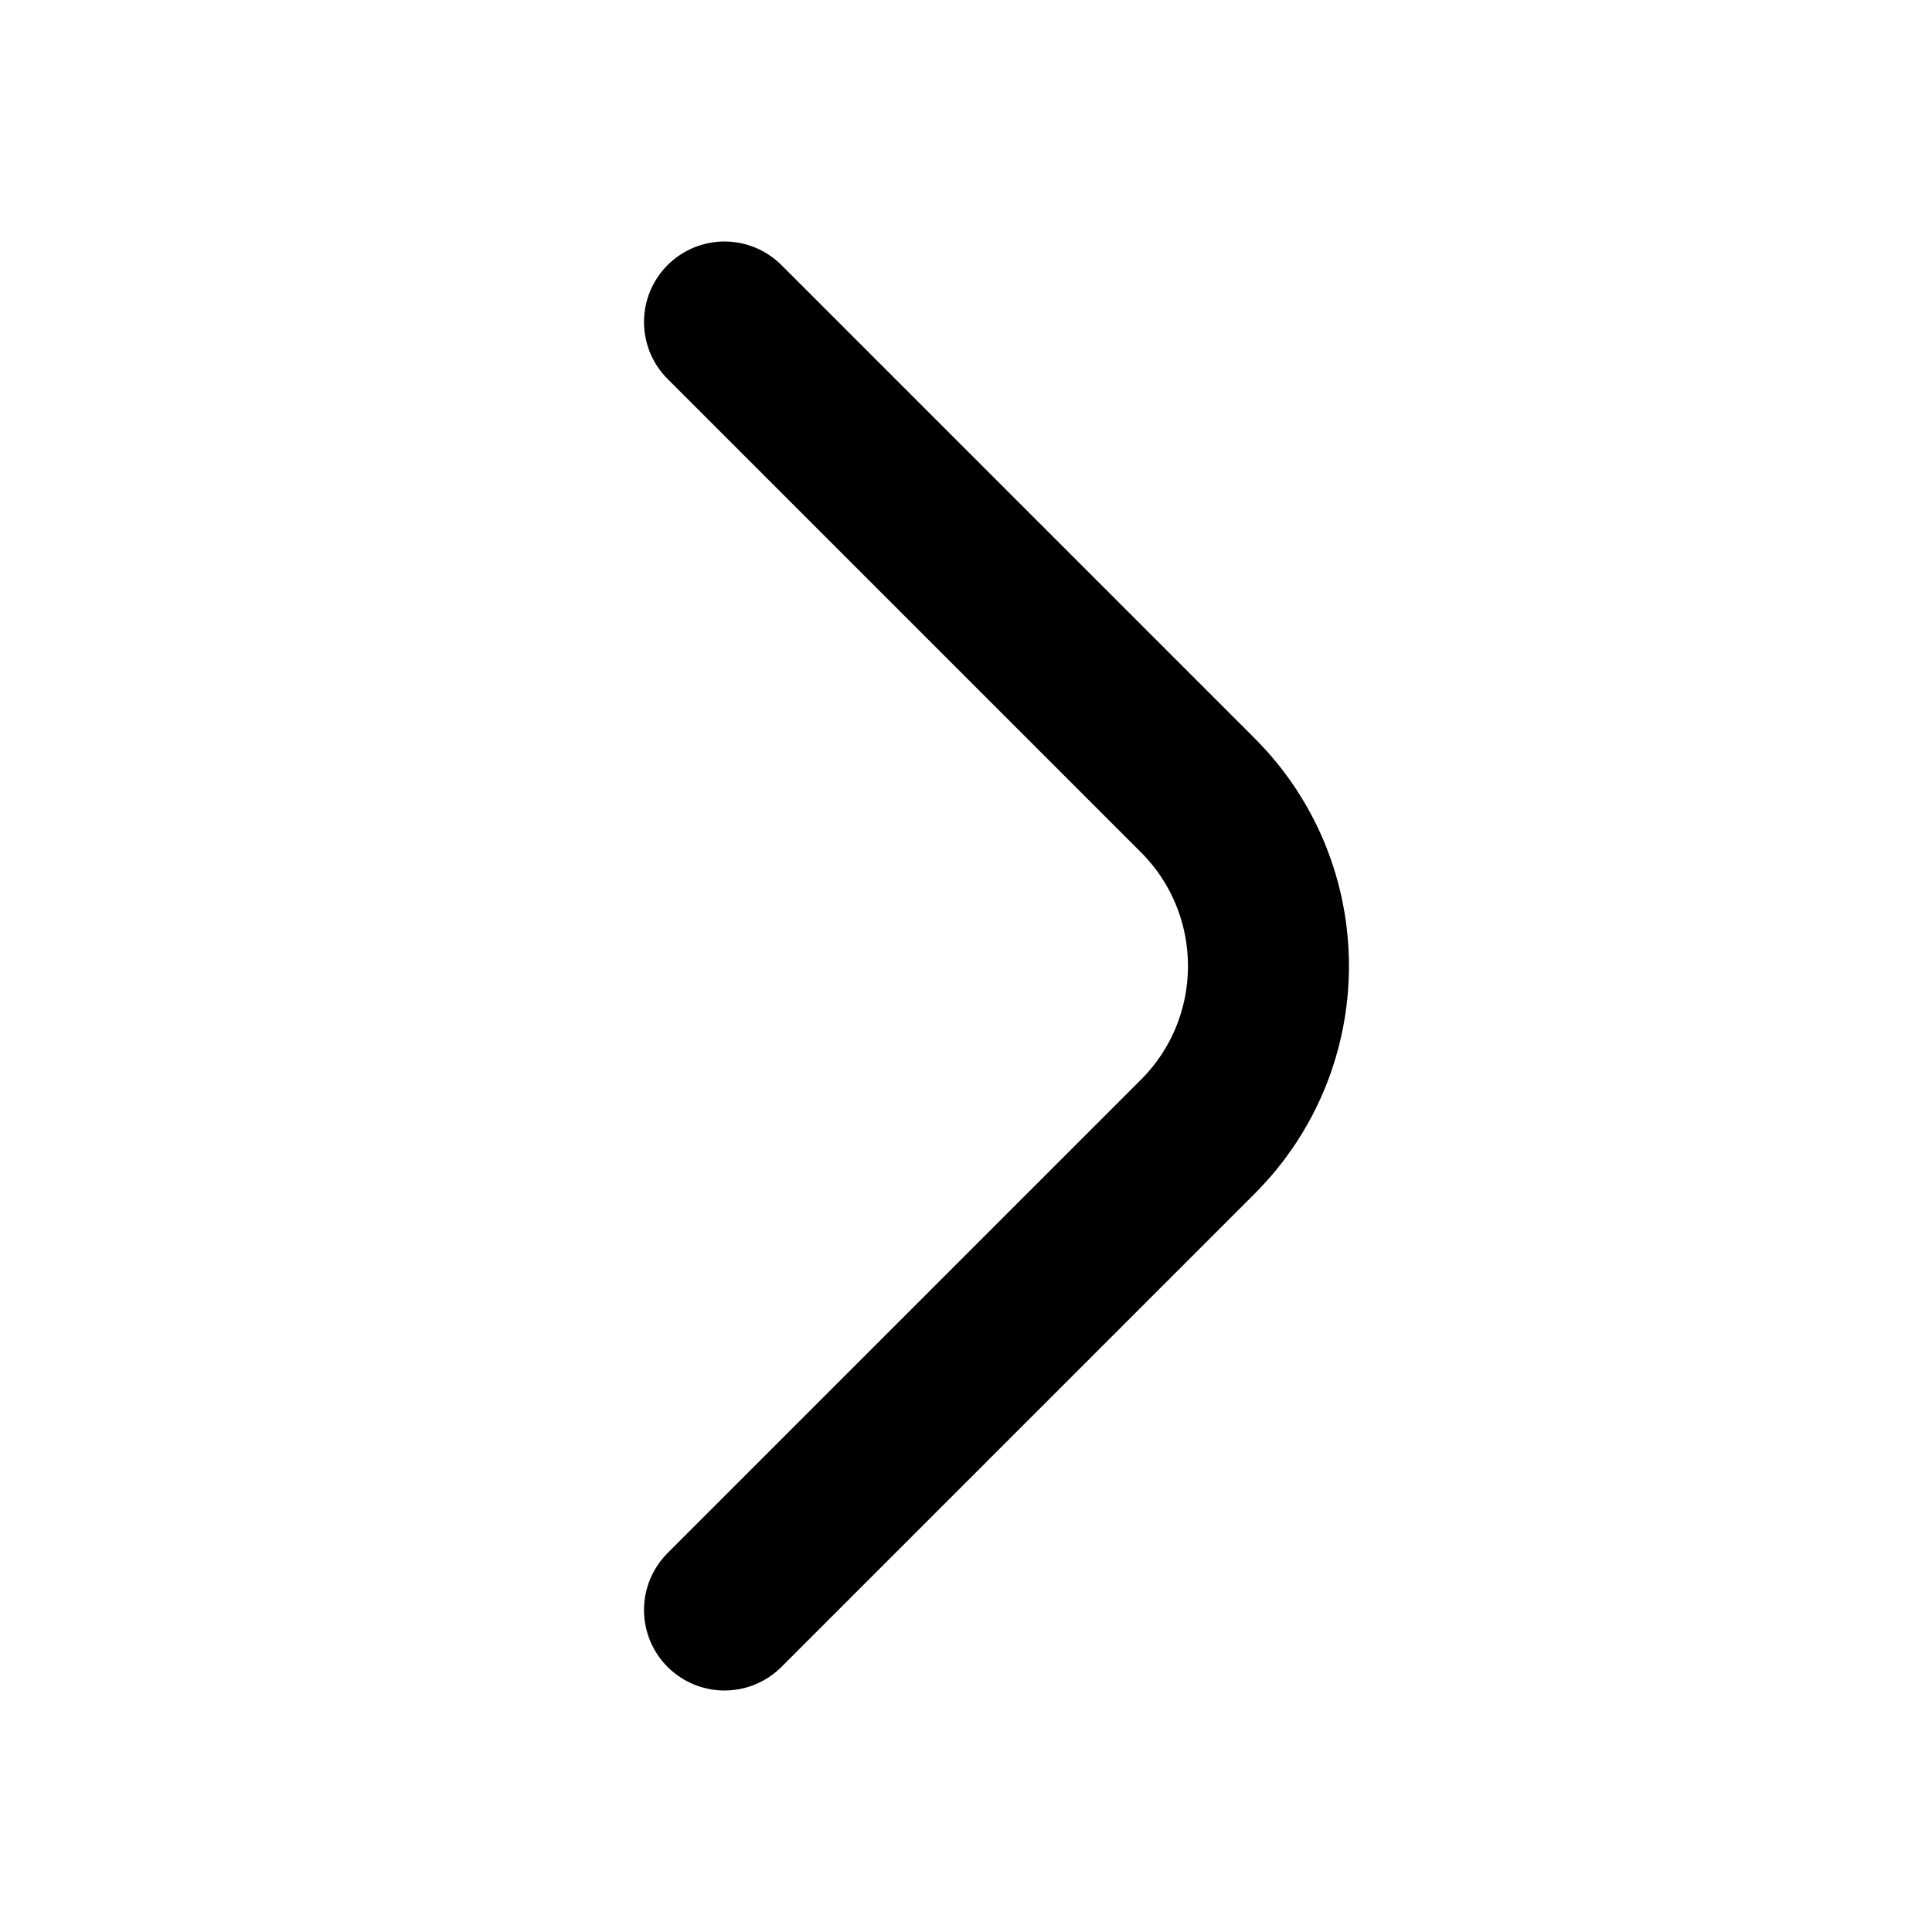
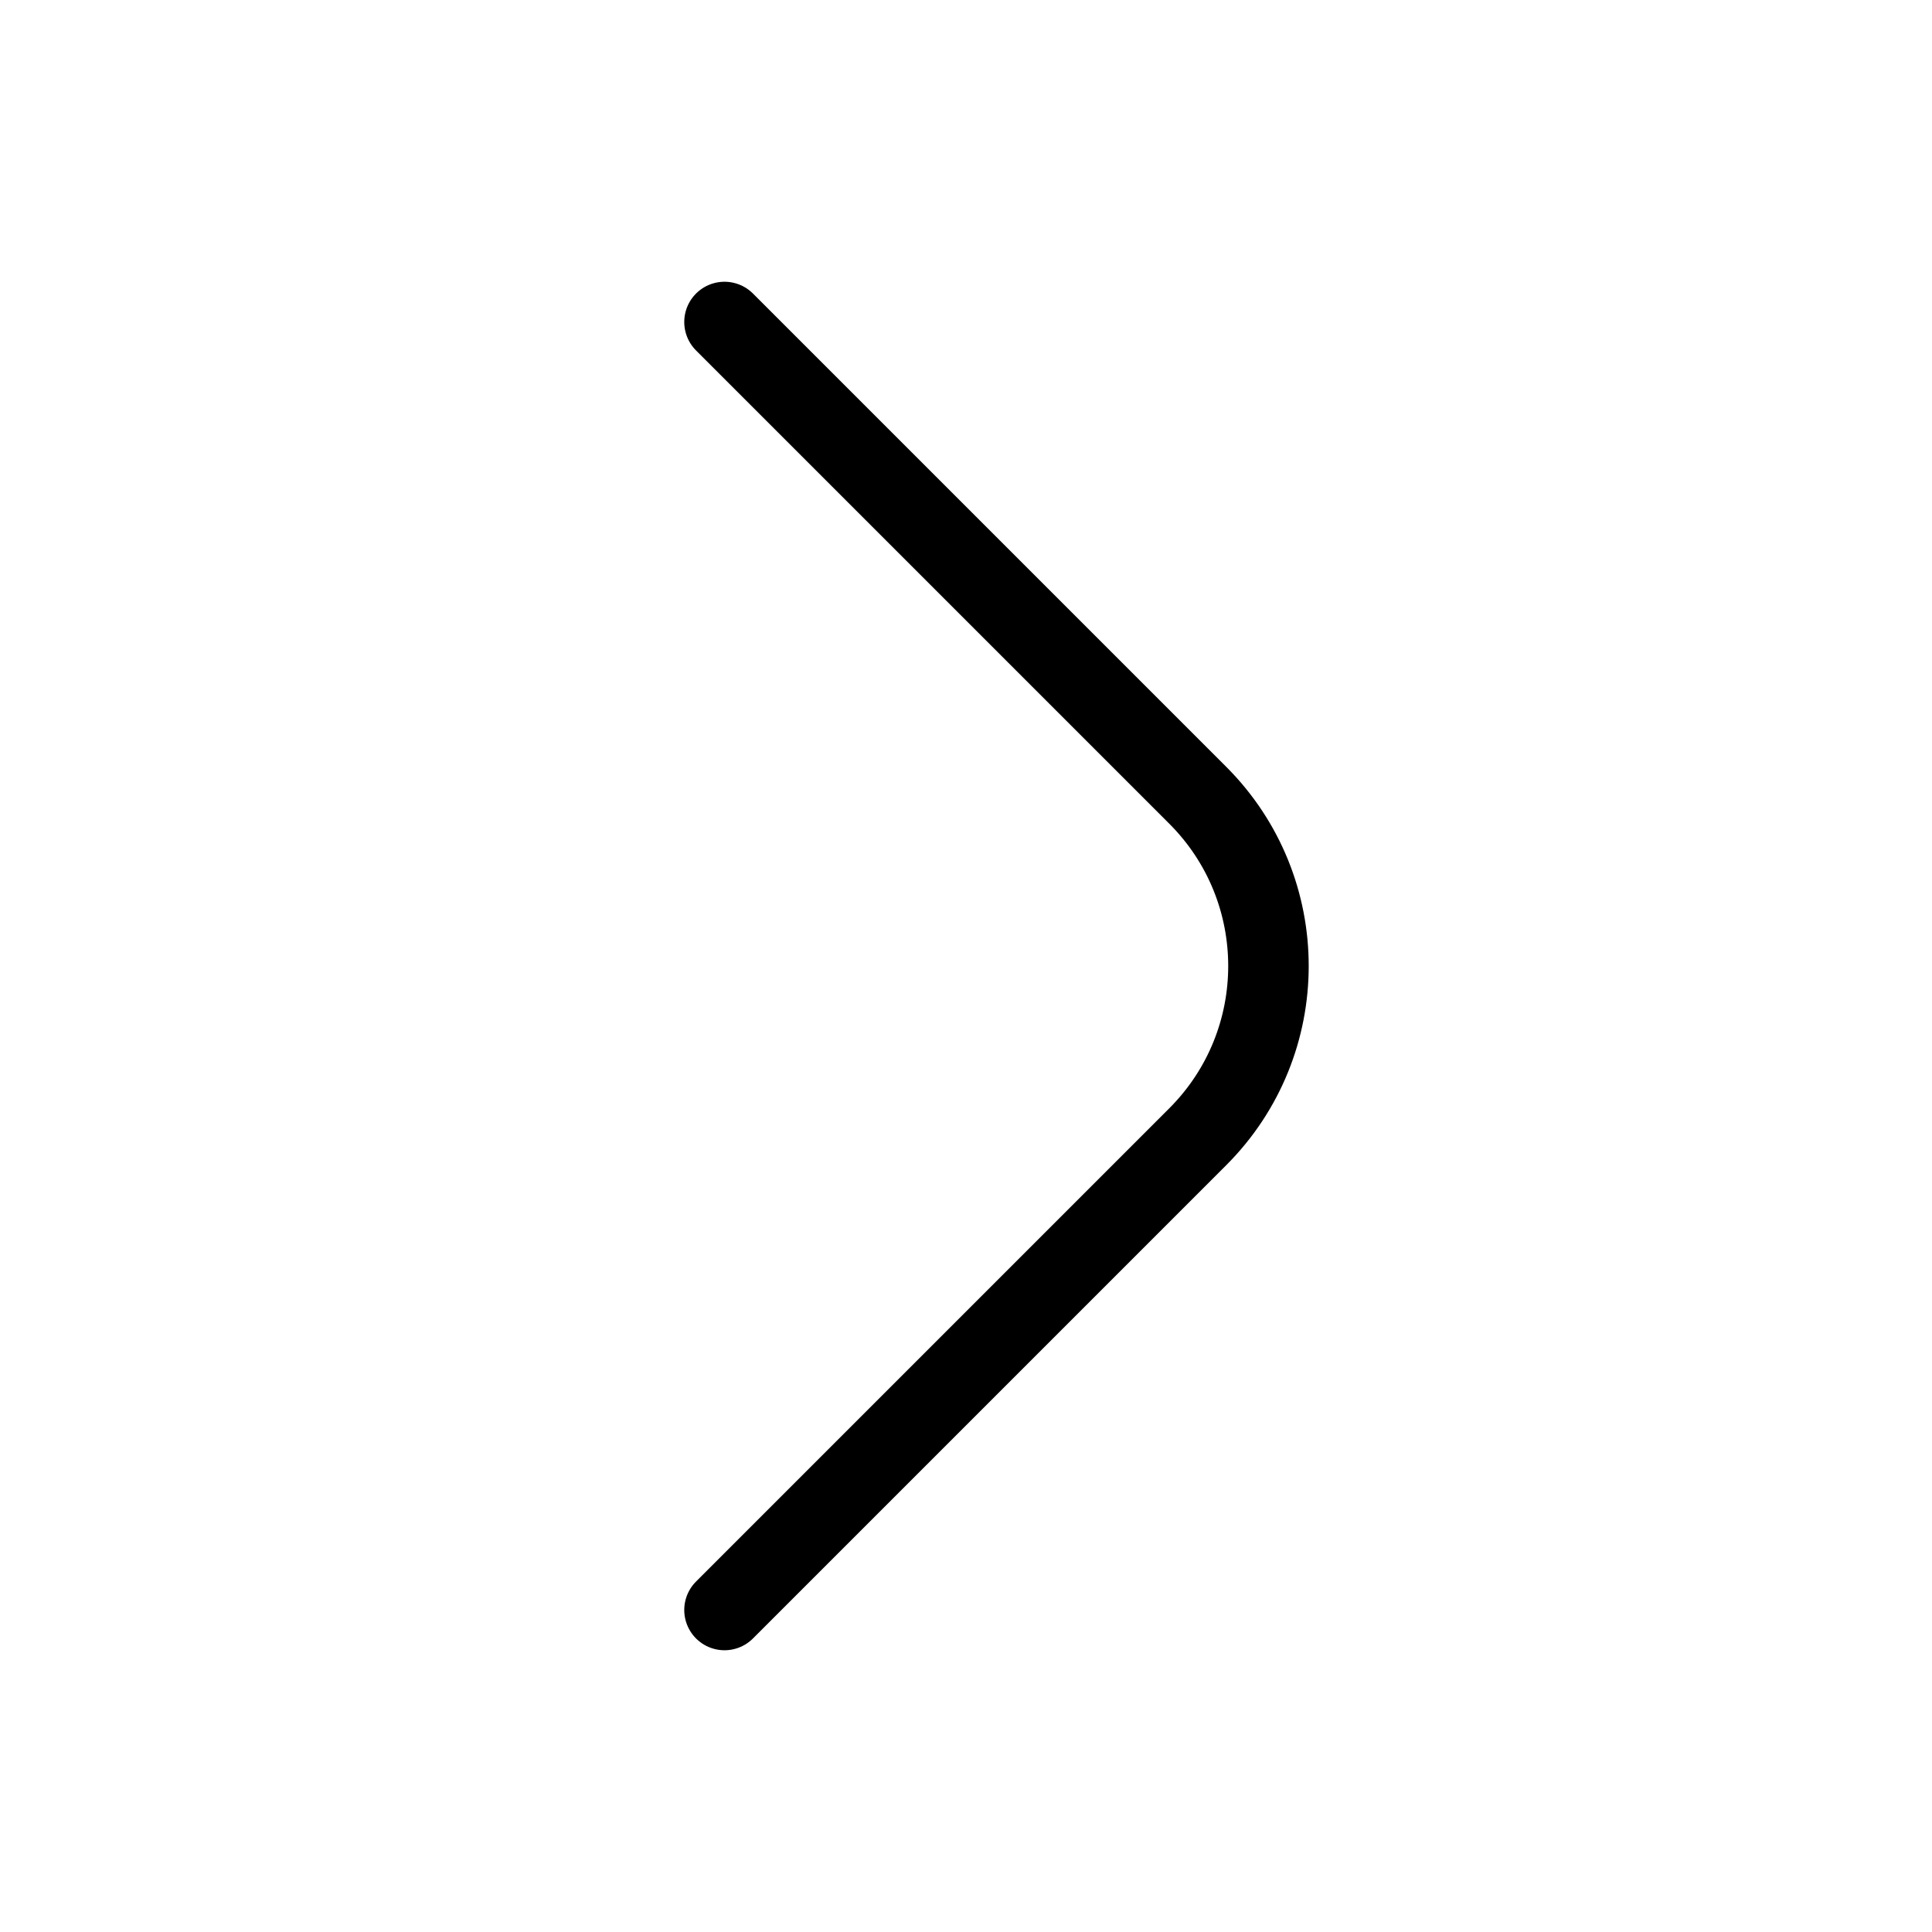
<svg xmlns="http://www.w3.org/2000/svg" width="24" height="24" viewBox="0 0 24 24" fill="none">
-   <path d="M9 4L14.879 9.879C16.05 11.05 16.05 12.95 14.879 14.121L9 20" stroke="black" stroke-width="2" stroke-linecap="round" stroke-linejoin="round" />
+   <path d="M9 4L14.879 9.879C16.05 11.05 16.05 12.95 14.879 14.121L9 20" stroke="black" stroke-linecap="round" stroke-linejoin="round" />
</svg>
